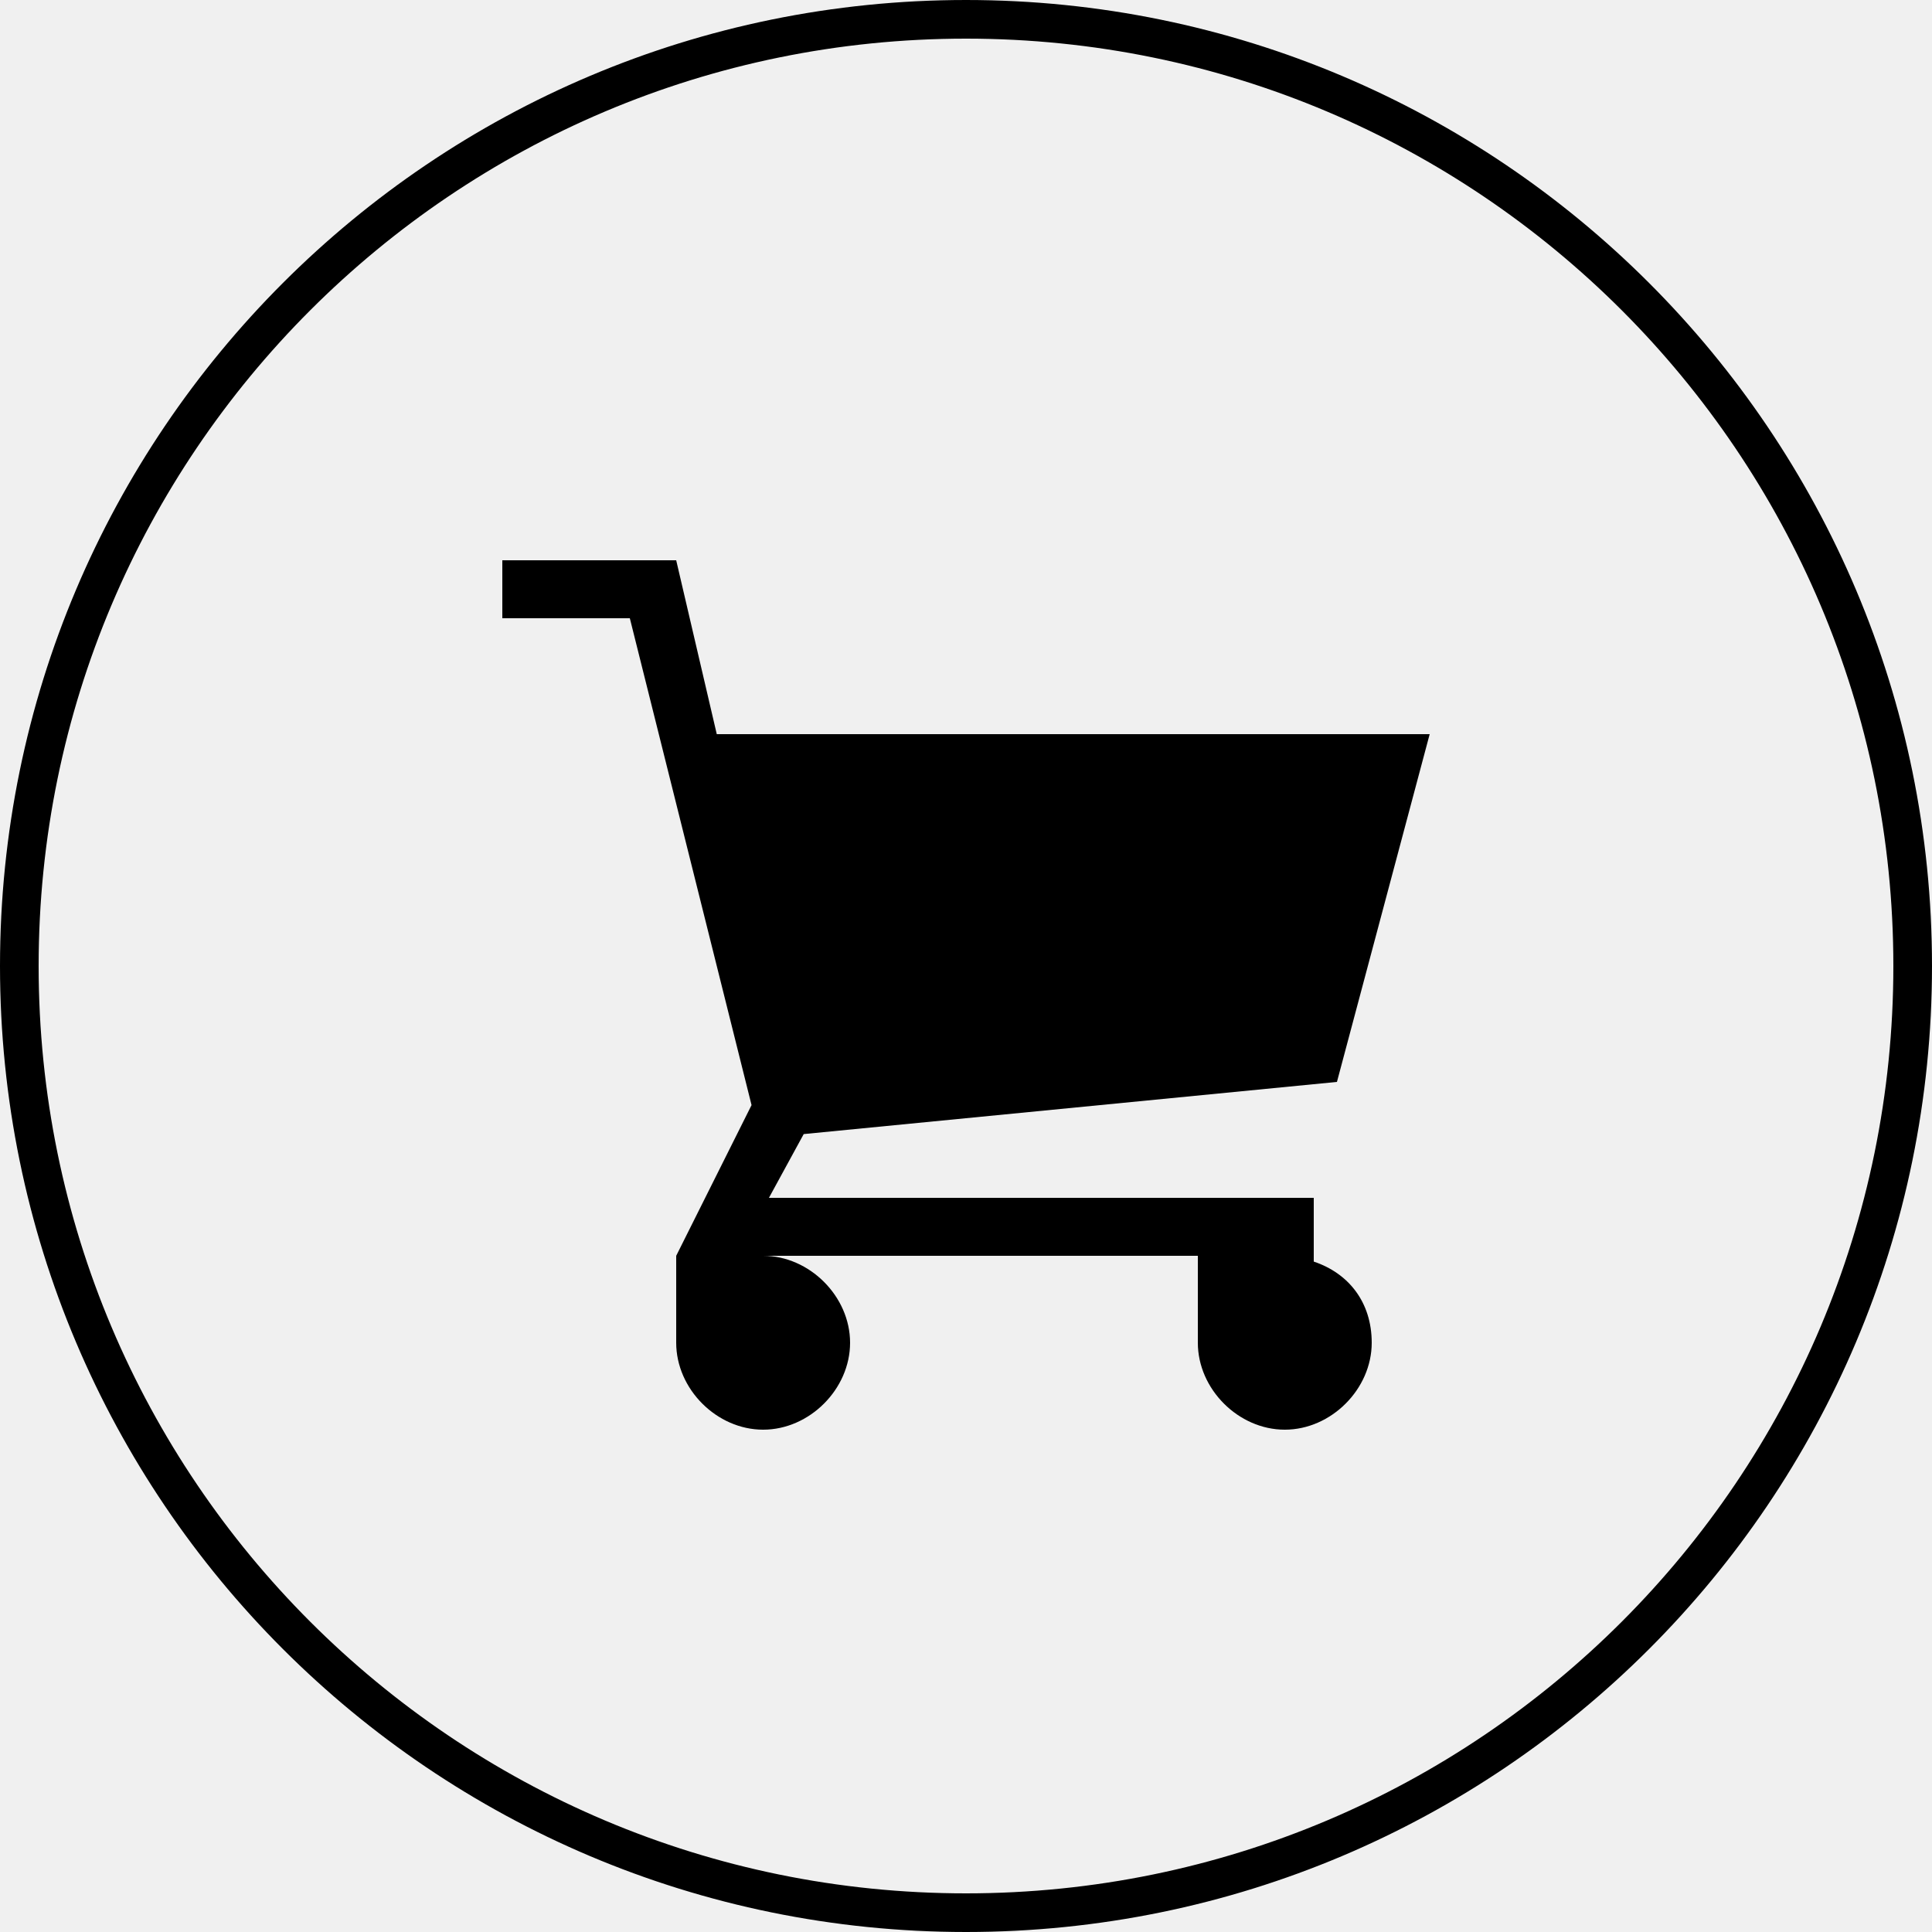
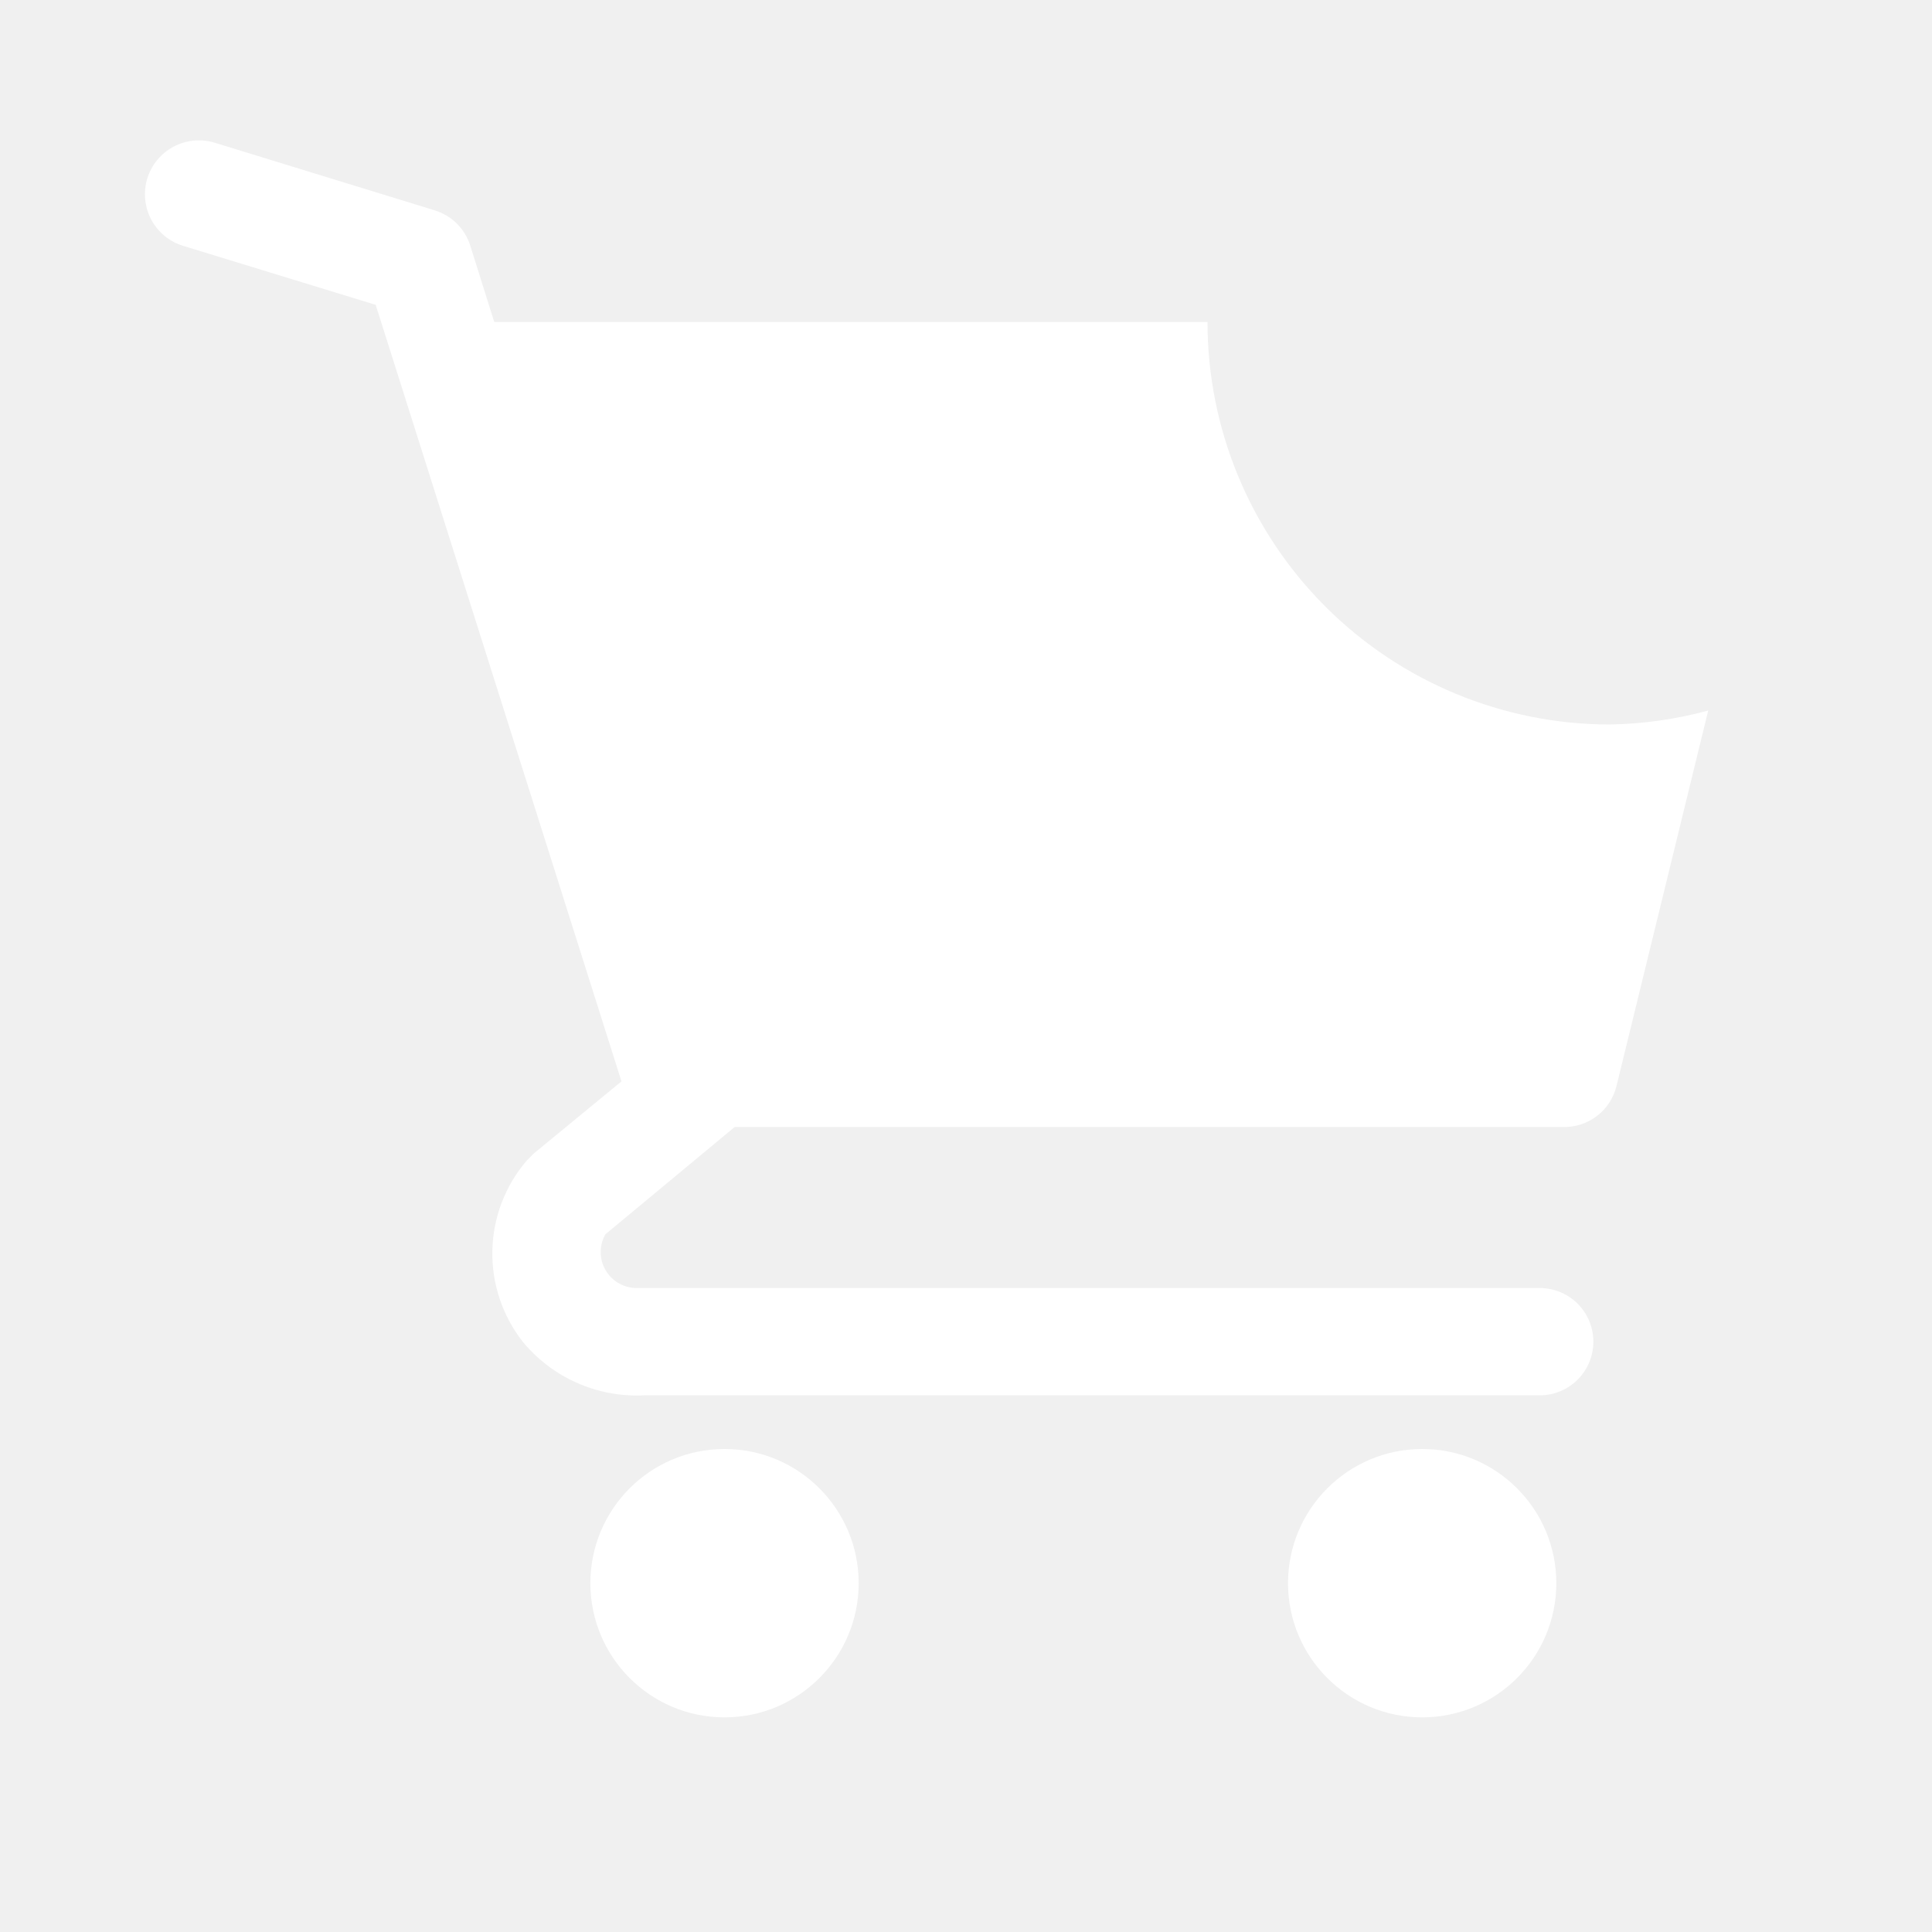
- <svg xmlns="http://www.w3.org/2000/svg" width="50" height="50" viewBox="0 0 50 50" fill="none">
-   <circle cx="25" cy="25" r="24.5" stroke="black" />
-   <path d="M34 32.65V31H19.9L20.8 29.35L34.6 28L37 19H18.55L17.5 14.5H13V16H16.3L19.45 28.6L17.5 32.5V34.75C17.5 35.95 18.55 37 19.75 37C20.95 37 22 35.95 22 34.75C22 33.55 20.95 32.5 19.75 32.5H31V34.75C31 35.95 32.05 37 33.25 37C34.45 37 35.5 35.95 35.5 34.75C35.5 33.7 34.9 32.95 34 32.65Z" fill="black" />
+ <svg xmlns="http://www.w3.org/2000/svg" width="40" height="40" viewBox="0 0 40 40" fill="none">
+   <g id="clarity:shopping-cart-solid-badged" clip-path="url(#clip0_5991_526)">
+     <path id="Vector" d="M15 35.556C16.535 35.556 17.778 34.312 17.778 32.778C17.778 31.244 16.535 30 15 30C13.466 30 12.223 31.244 12.223 32.778C12.223 34.312 13.466 35.556 15 35.556Z" fill="white" />
+     <path id="Vector_2" d="M29.445 35.556C30.979 35.556 32.222 34.312 32.222 32.778C32.222 31.244 30.979 30 29.445 30C27.911 30 26.667 31.244 26.667 32.778C26.667 34.312 27.911 35.556 29.445 35.556Z" fill="white" />
+     <path id="Vector_3" d="M33.334 15C31.123 15 29.004 14.122 27.441 12.559C25.878 10.996 25 8.877 25 6.667H10.233L9.734 5.078C9.679 4.907 9.583 4.752 9.456 4.627C9.328 4.501 9.172 4.408 9 4.355L4.445 2.955C4.305 2.912 4.157 2.897 4.011 2.911C3.866 2.925 3.724 2.968 3.594 3.036C3.333 3.175 3.137 3.411 3.05 3.694C2.963 3.977 2.992 4.283 3.131 4.545C3.269 4.806 3.506 5.002 3.789 5.089L7.778 6.311L12.867 22.389L11.056 23.878L10.911 24.022C10.463 24.541 10.21 25.199 10.194 25.884C10.177 26.569 10.4 27.238 10.822 27.778C11.125 28.146 11.51 28.438 11.946 28.631C12.382 28.824 12.857 28.912 13.334 28.889H31.878C32.173 28.889 32.455 28.772 32.664 28.563C32.872 28.355 32.989 28.072 32.989 27.778C32.989 27.483 32.872 27.2 32.664 26.992C32.455 26.784 32.173 26.667 31.878 26.667H13.156C13.028 26.662 12.903 26.625 12.794 26.558C12.684 26.492 12.594 26.398 12.532 26.286C12.469 26.175 12.436 26.049 12.437 25.921C12.437 25.793 12.47 25.667 12.534 25.555L15.211 23.333H32.356C32.61 23.341 32.858 23.261 33.06 23.107C33.263 22.954 33.406 22.735 33.467 22.489L35.367 14.711C34.704 14.891 34.021 14.988 33.334 15Z" fill="white" />
+   </g>
+   <defs>
+     <clipPath id="clip0_5991_526">
+       <rect width="40" height="40" fill="white" />
+     </clipPath>
+   </defs>
</svg>
